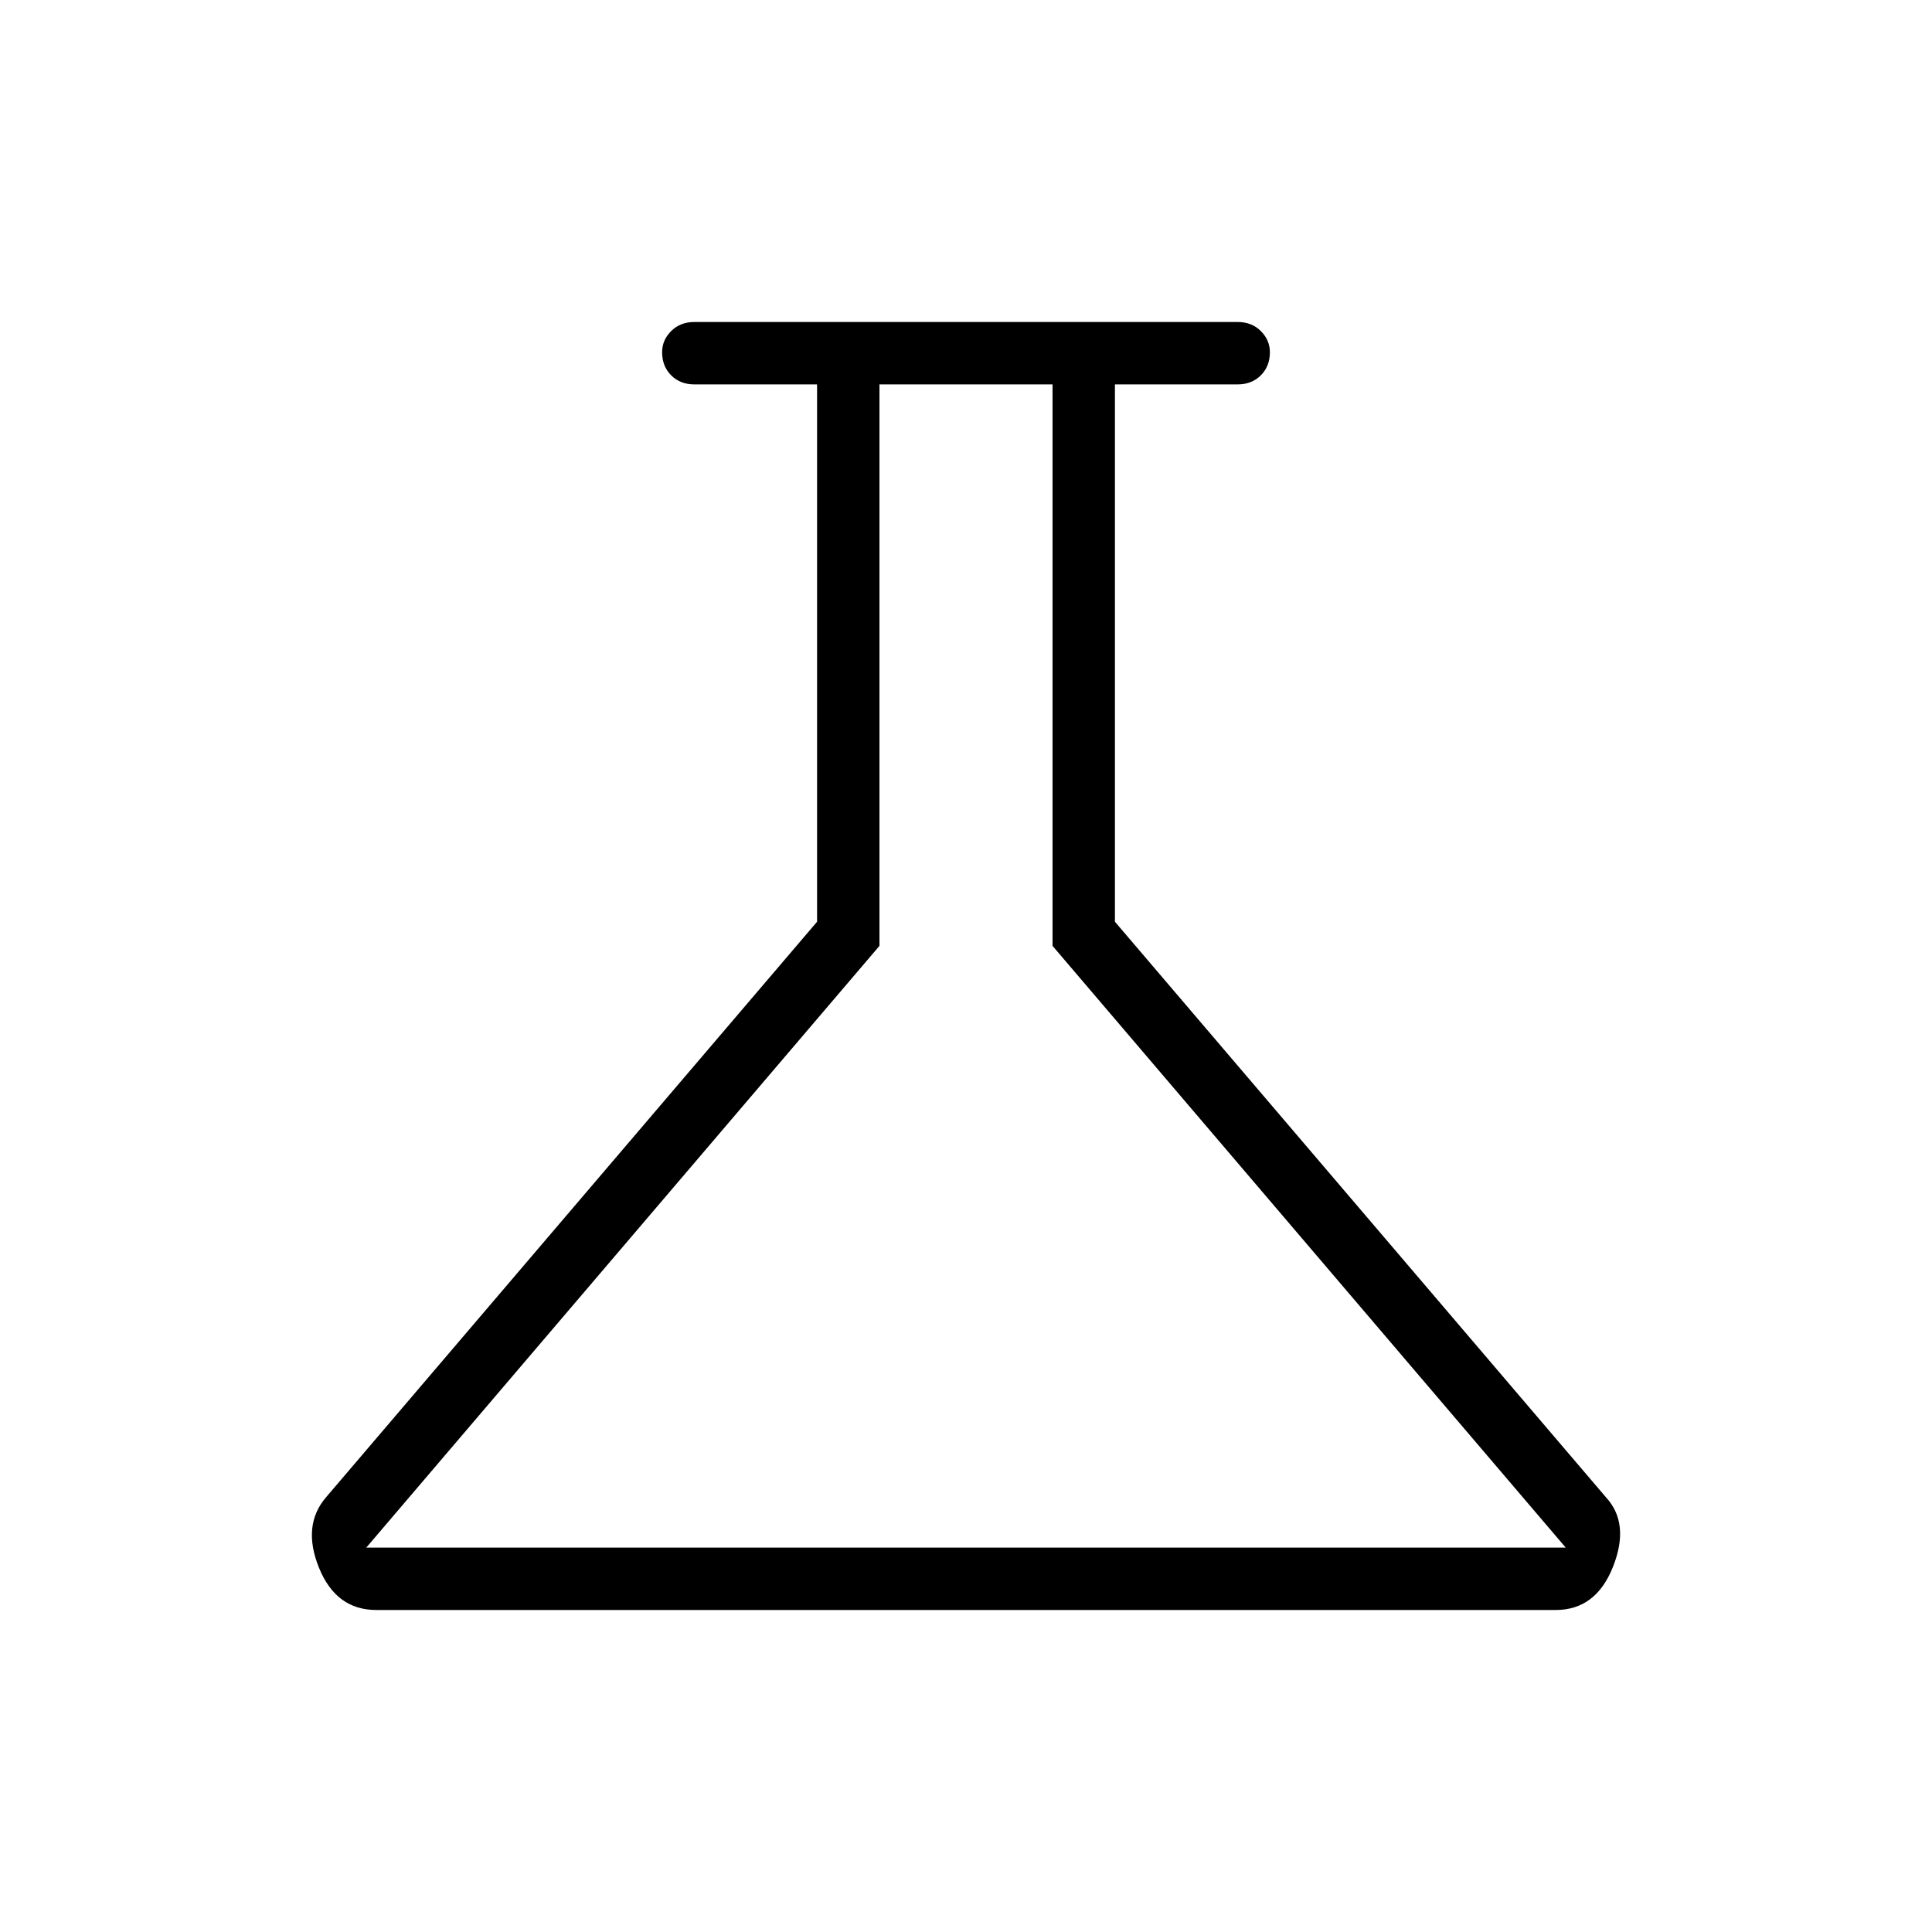
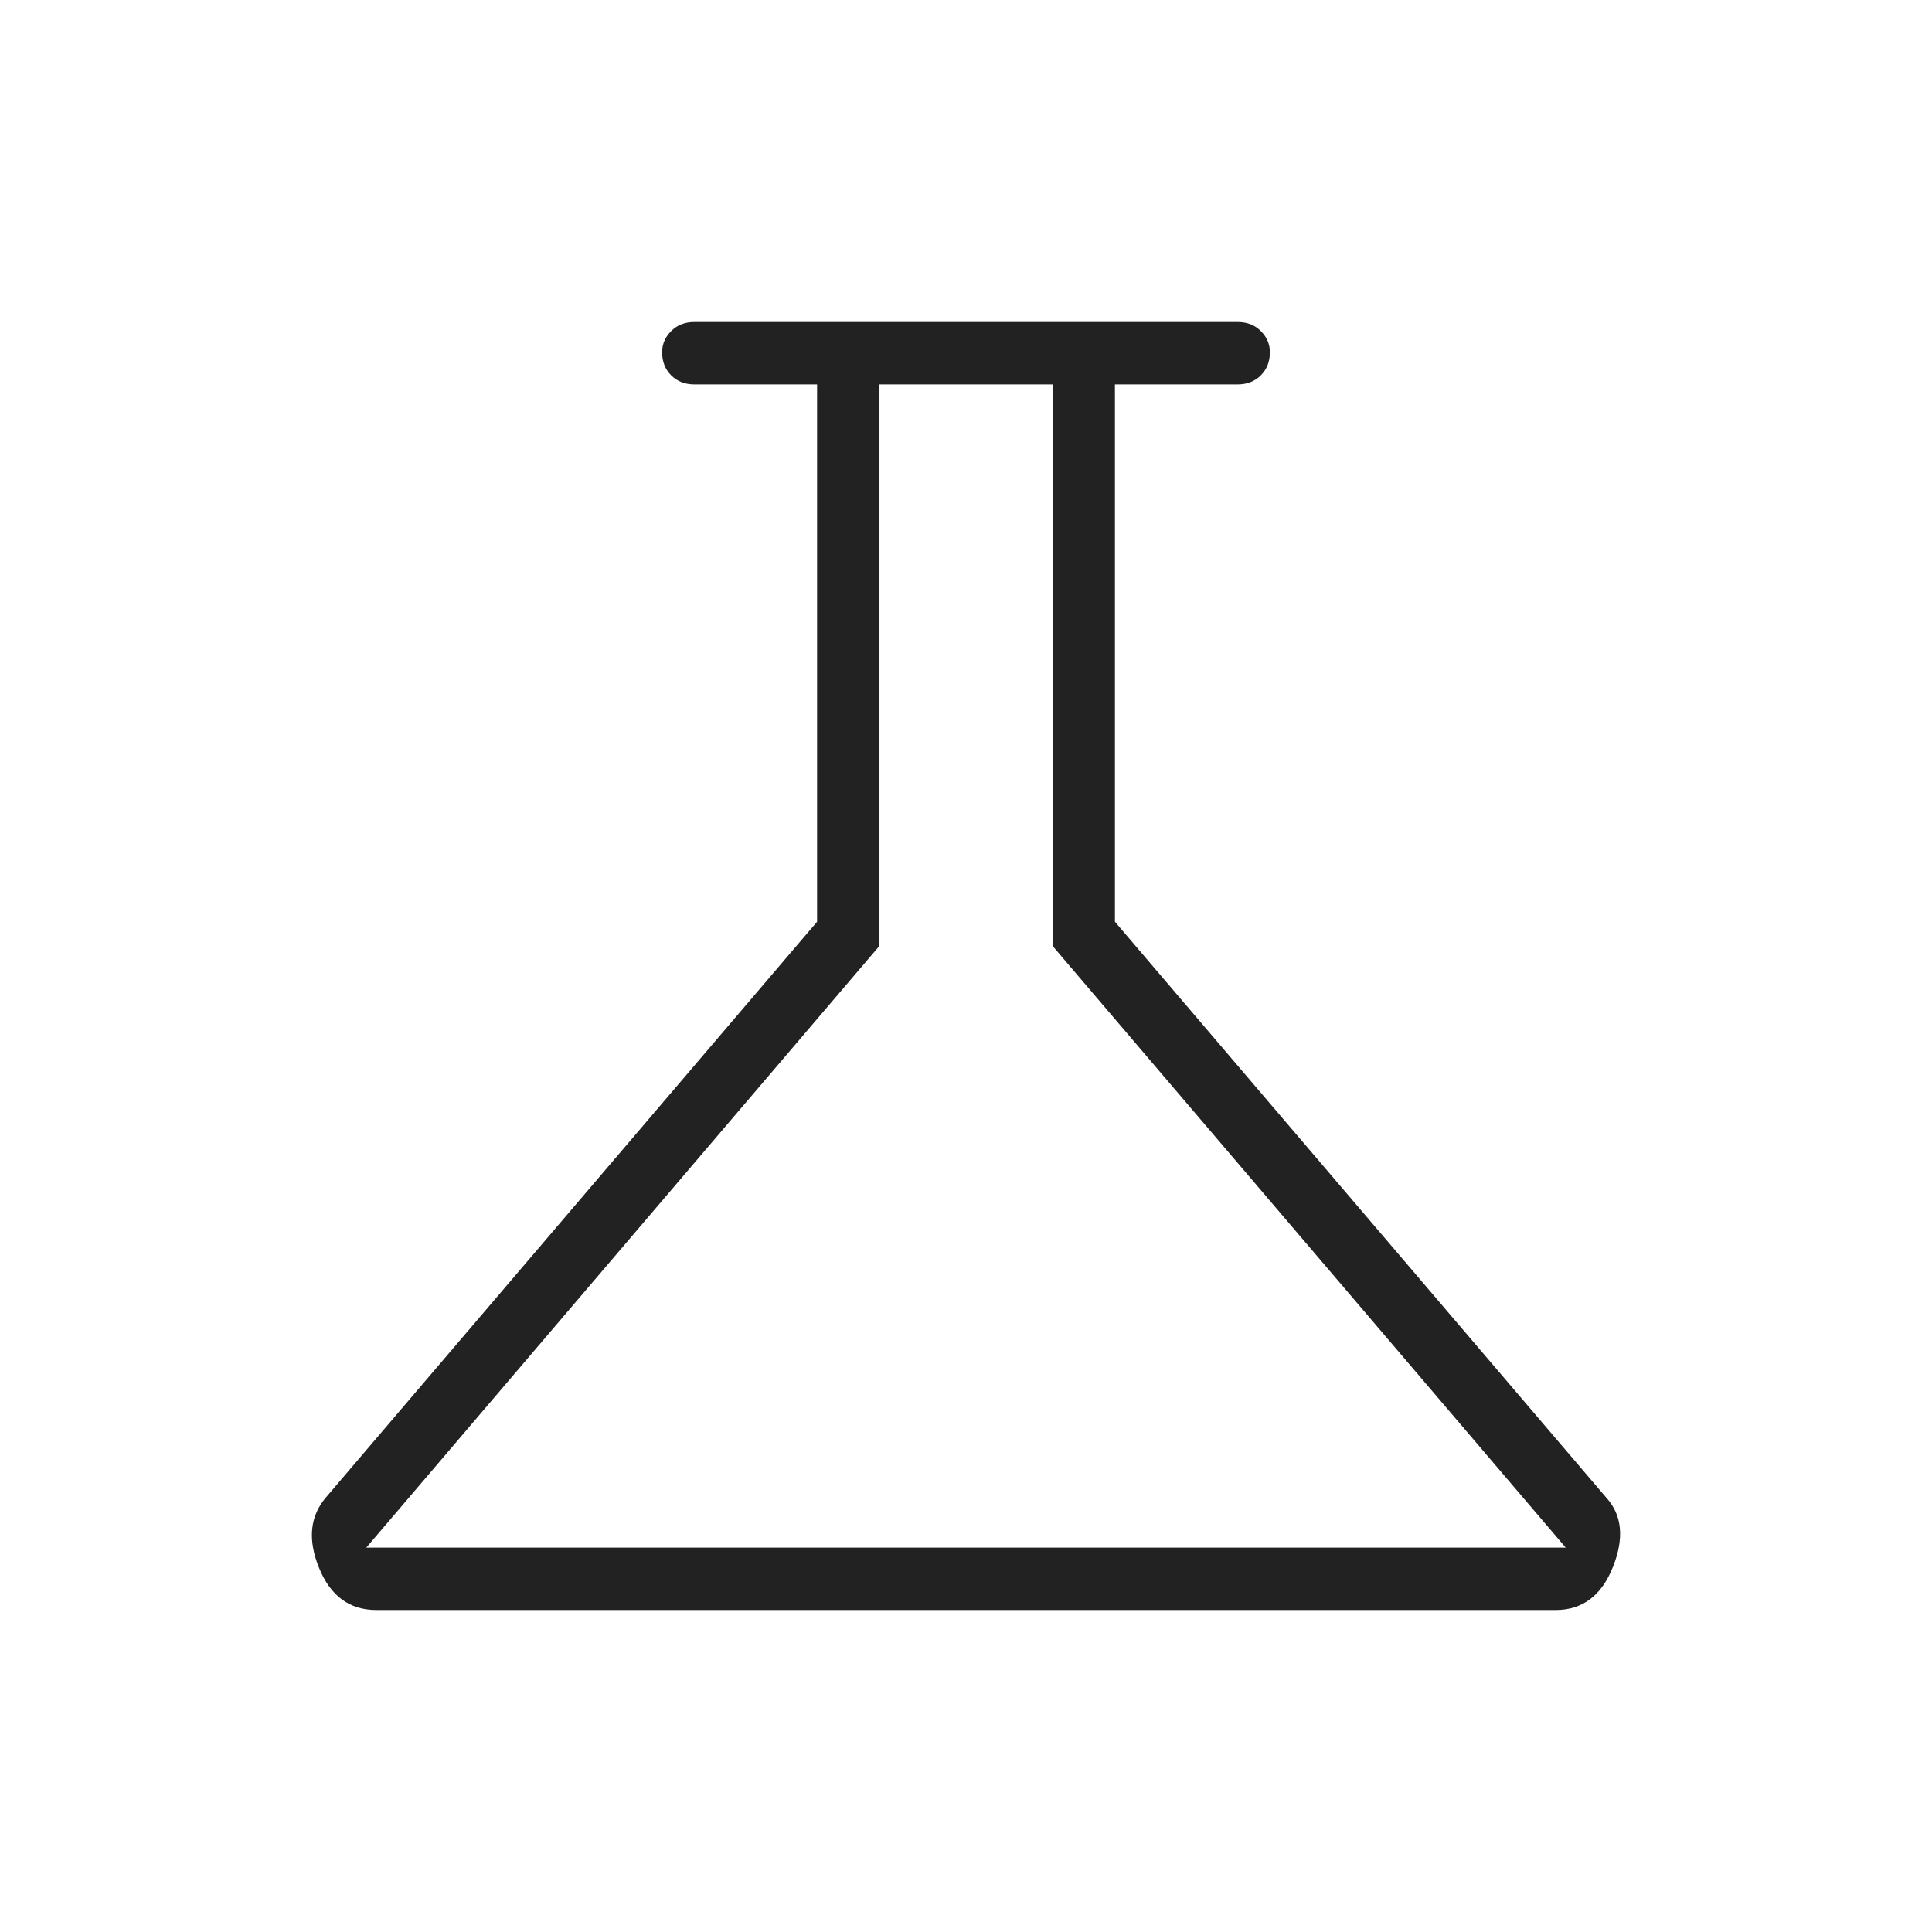
<svg xmlns="http://www.w3.org/2000/svg" height="48" width="48">
+   <style>
+     path { fill: #222; }
+     @media ( prefers-color-scheme: dark ) {
+         path { fill: #ccc; }
+     }
+ </style>
  <path d="M9.35 40Q8.35 40 7.925 38.95Q7.5 37.9 8.1 37.2L20.3 22.9V9.55H17.25Q16.9 9.55 16.675 9.325Q16.45 9.1 16.45 8.75Q16.45 8.45 16.675 8.225Q16.9 8 17.25 8H30.75Q31.1 8 31.325 8.225Q31.55 8.45 31.55 8.75Q31.55 9.1 31.325 9.325Q31.1 9.55 30.75 9.55H27.7V22.9L39.9 37.2Q40.5 37.85 40.075 38.925Q39.65 40 38.65 40ZM9.1 38.45H38.9L26.15 23.5V9.55H21.85V23.5ZM23.95 24Z" />
</svg>
